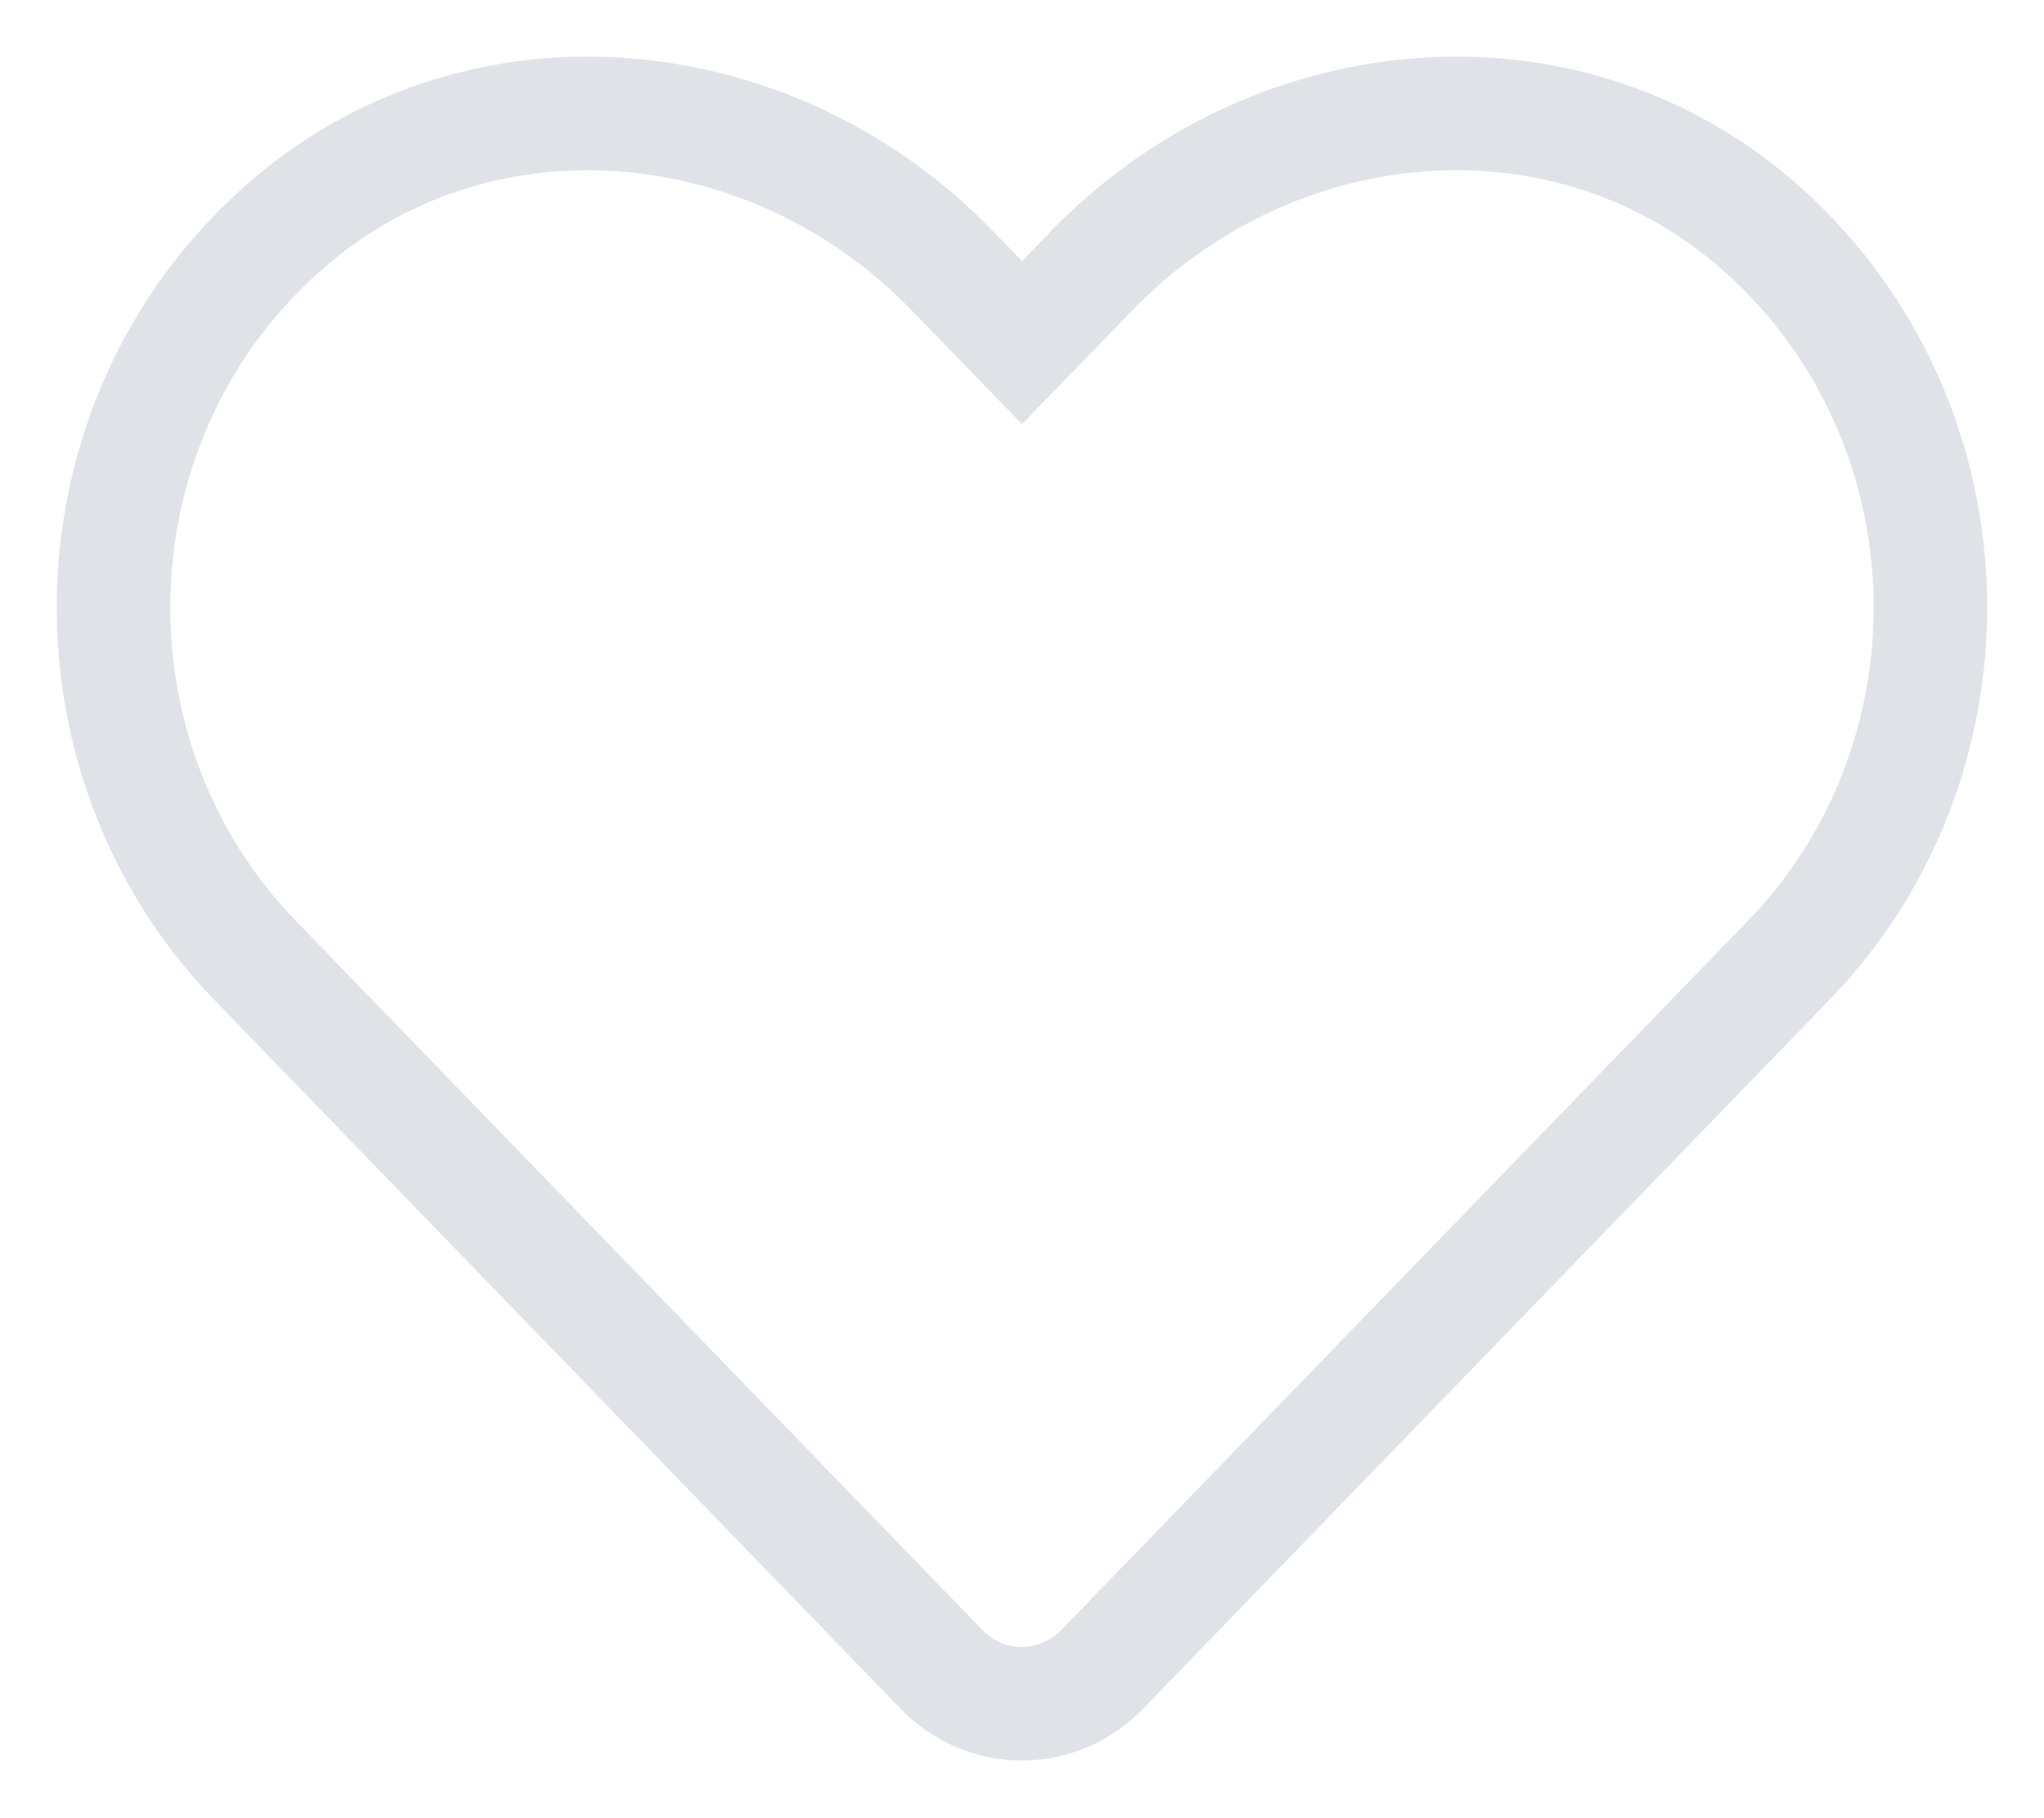
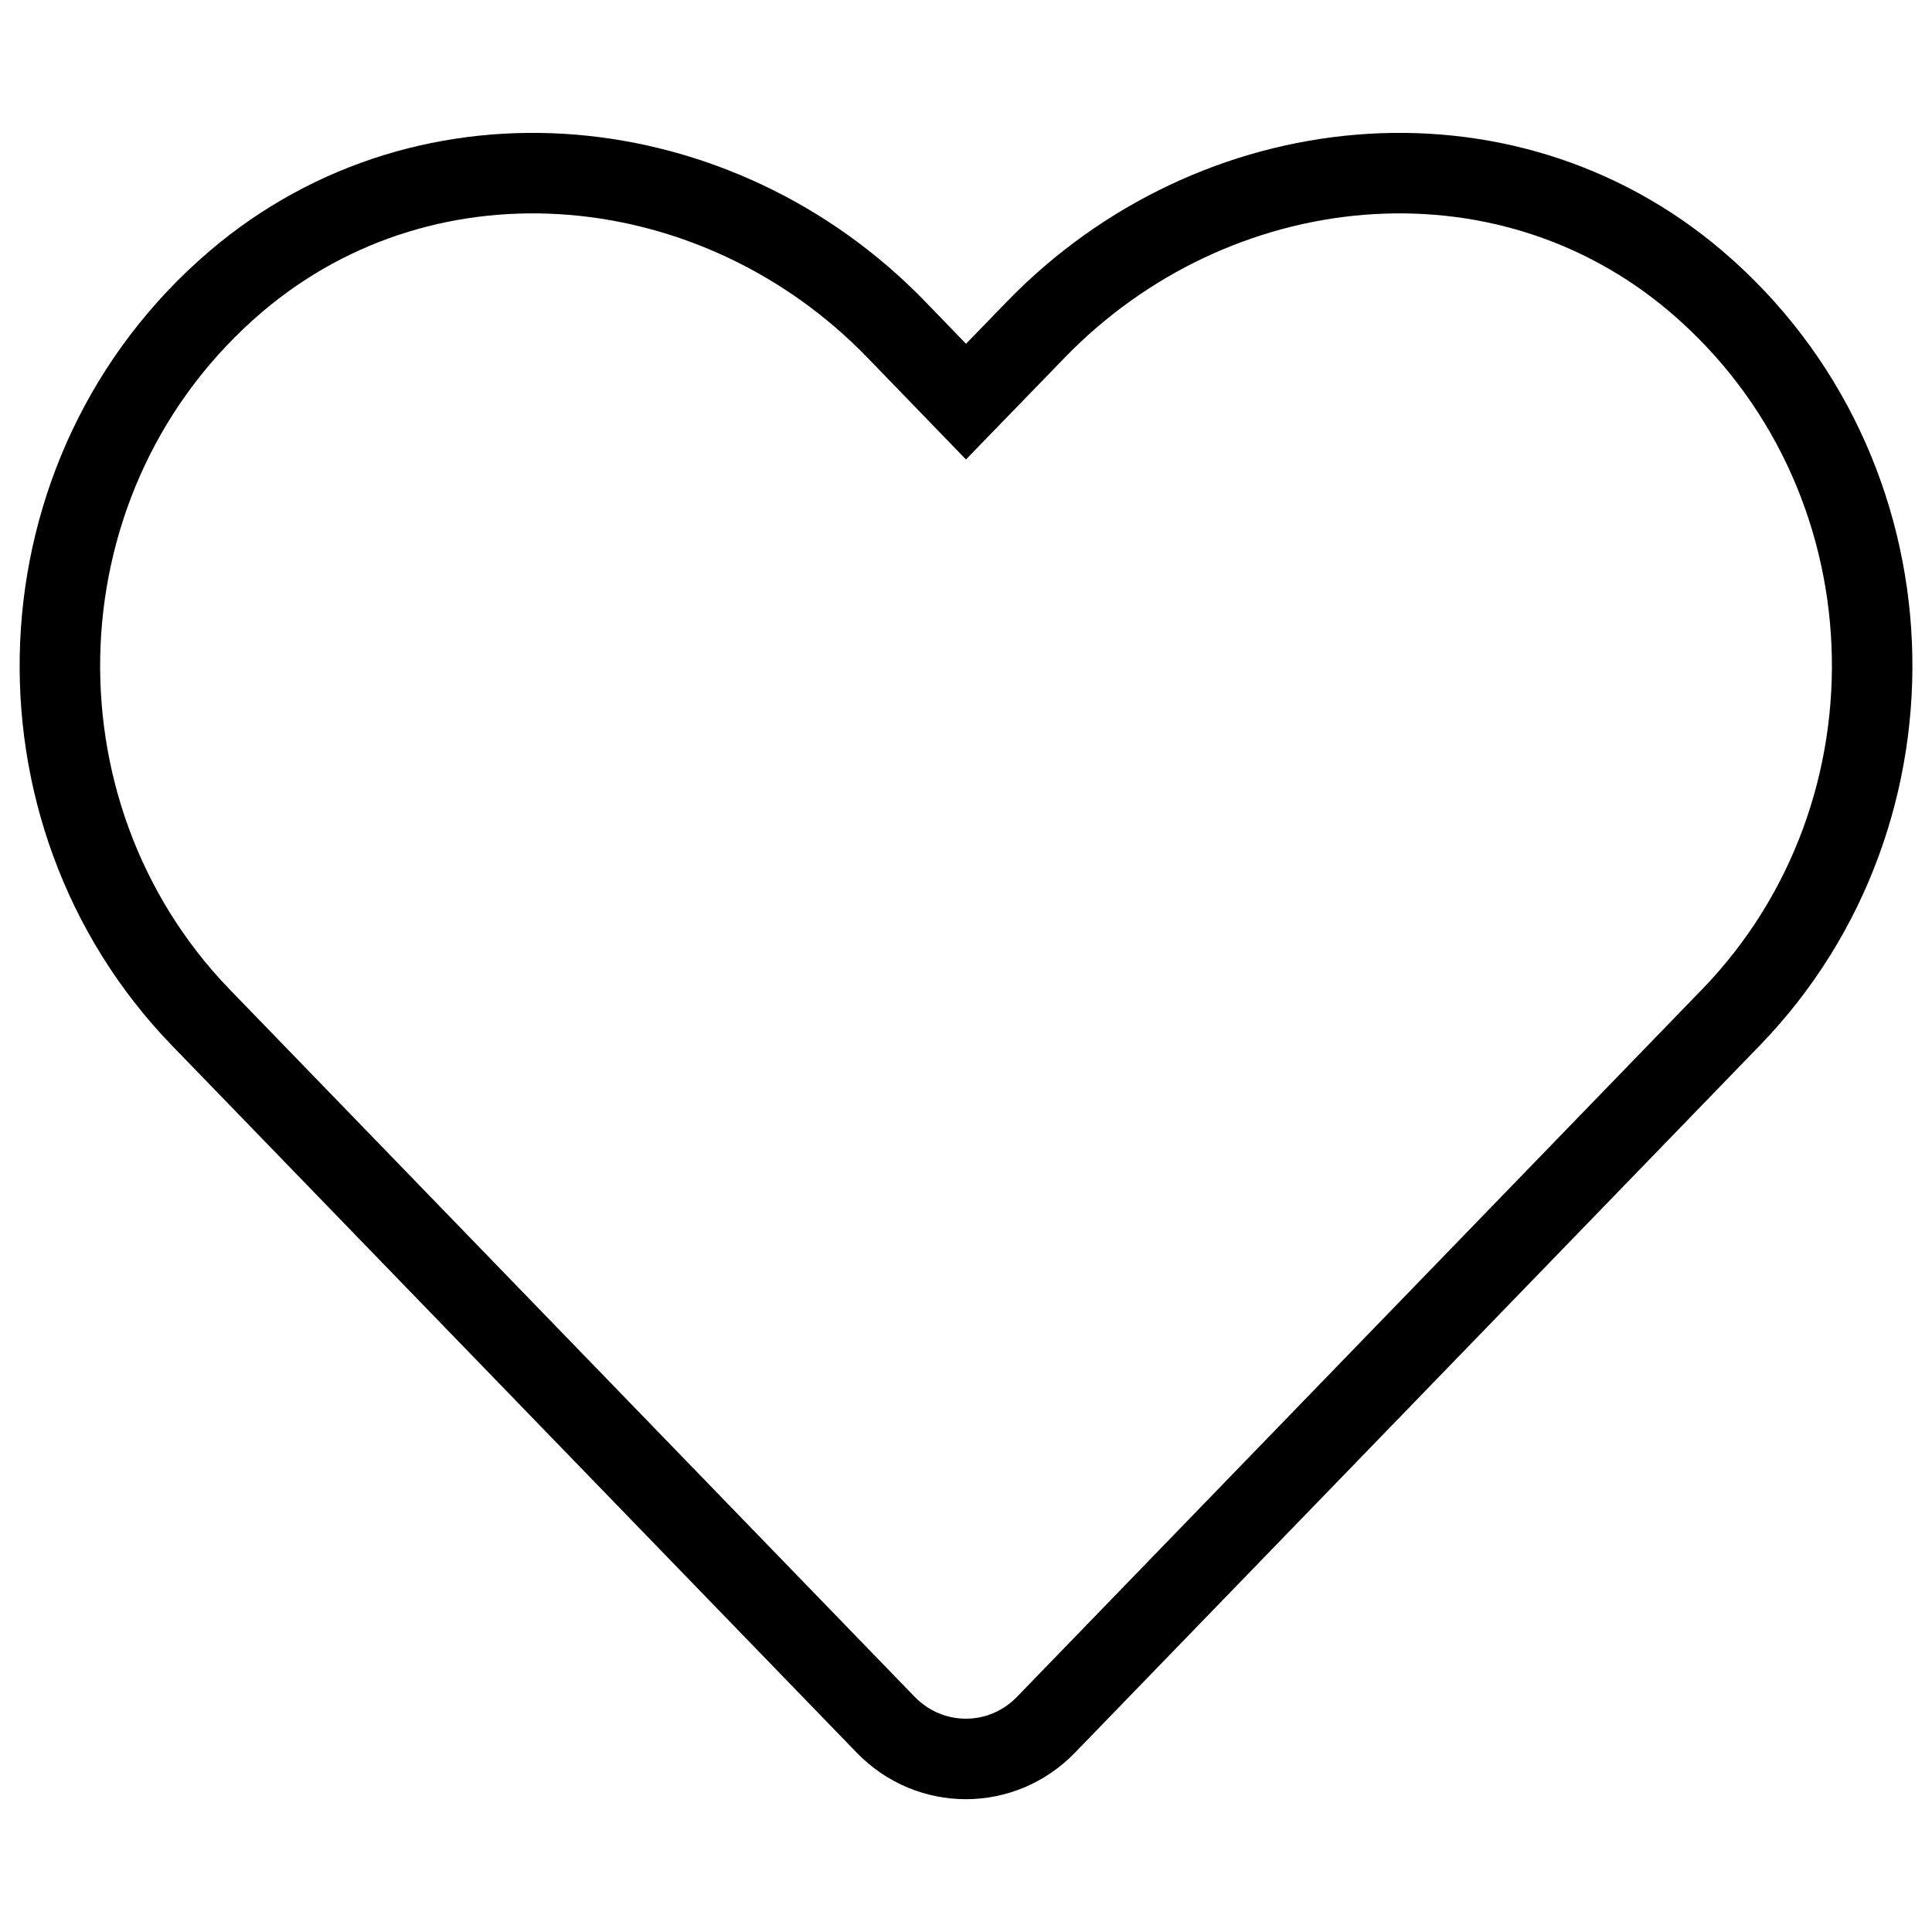
- <svg xmlns="http://www.w3.org/2000/svg" width="18" height="16" viewBox="0 0 18 16" fill="none">
-   <path d="M15.447 1.956C13.734 0.497 11.187 0.759 9.616 2.381L9 3.016L8.384 2.381C6.816 0.759 4.266 0.497 2.553 1.956C0.591 3.631 0.487 6.638 2.244 8.453L8.291 14.697C8.681 15.1 9.316 15.1 9.706 14.697L15.753 8.453C17.512 6.638 17.409 3.631 15.447 1.956Z" stroke="#DFE3E8" />
+ <svg xmlns="http://www.w3.org/2000/svg" className="h-5 w-5" fill="none" viewBox="0 0 24 24">
+   <path d="M 21.071 3.497 C 18.663 1.445 15.079 1.813 12.867 4.095 L 12 4.989 L 11.135 4.095 C 8.927 1.813 5.339 1.445 2.93 3.497 C 0.168 5.854 0.024 10.084 2.494 12.639 L 11.002 21.425 C 11.552 21.992 12.445 21.992 12.994 21.425 L 21.502 12.639 C 23.978 10.084 23.833 5.854 21.071 3.497 Z" stroke="currentColor" />
</svg>
